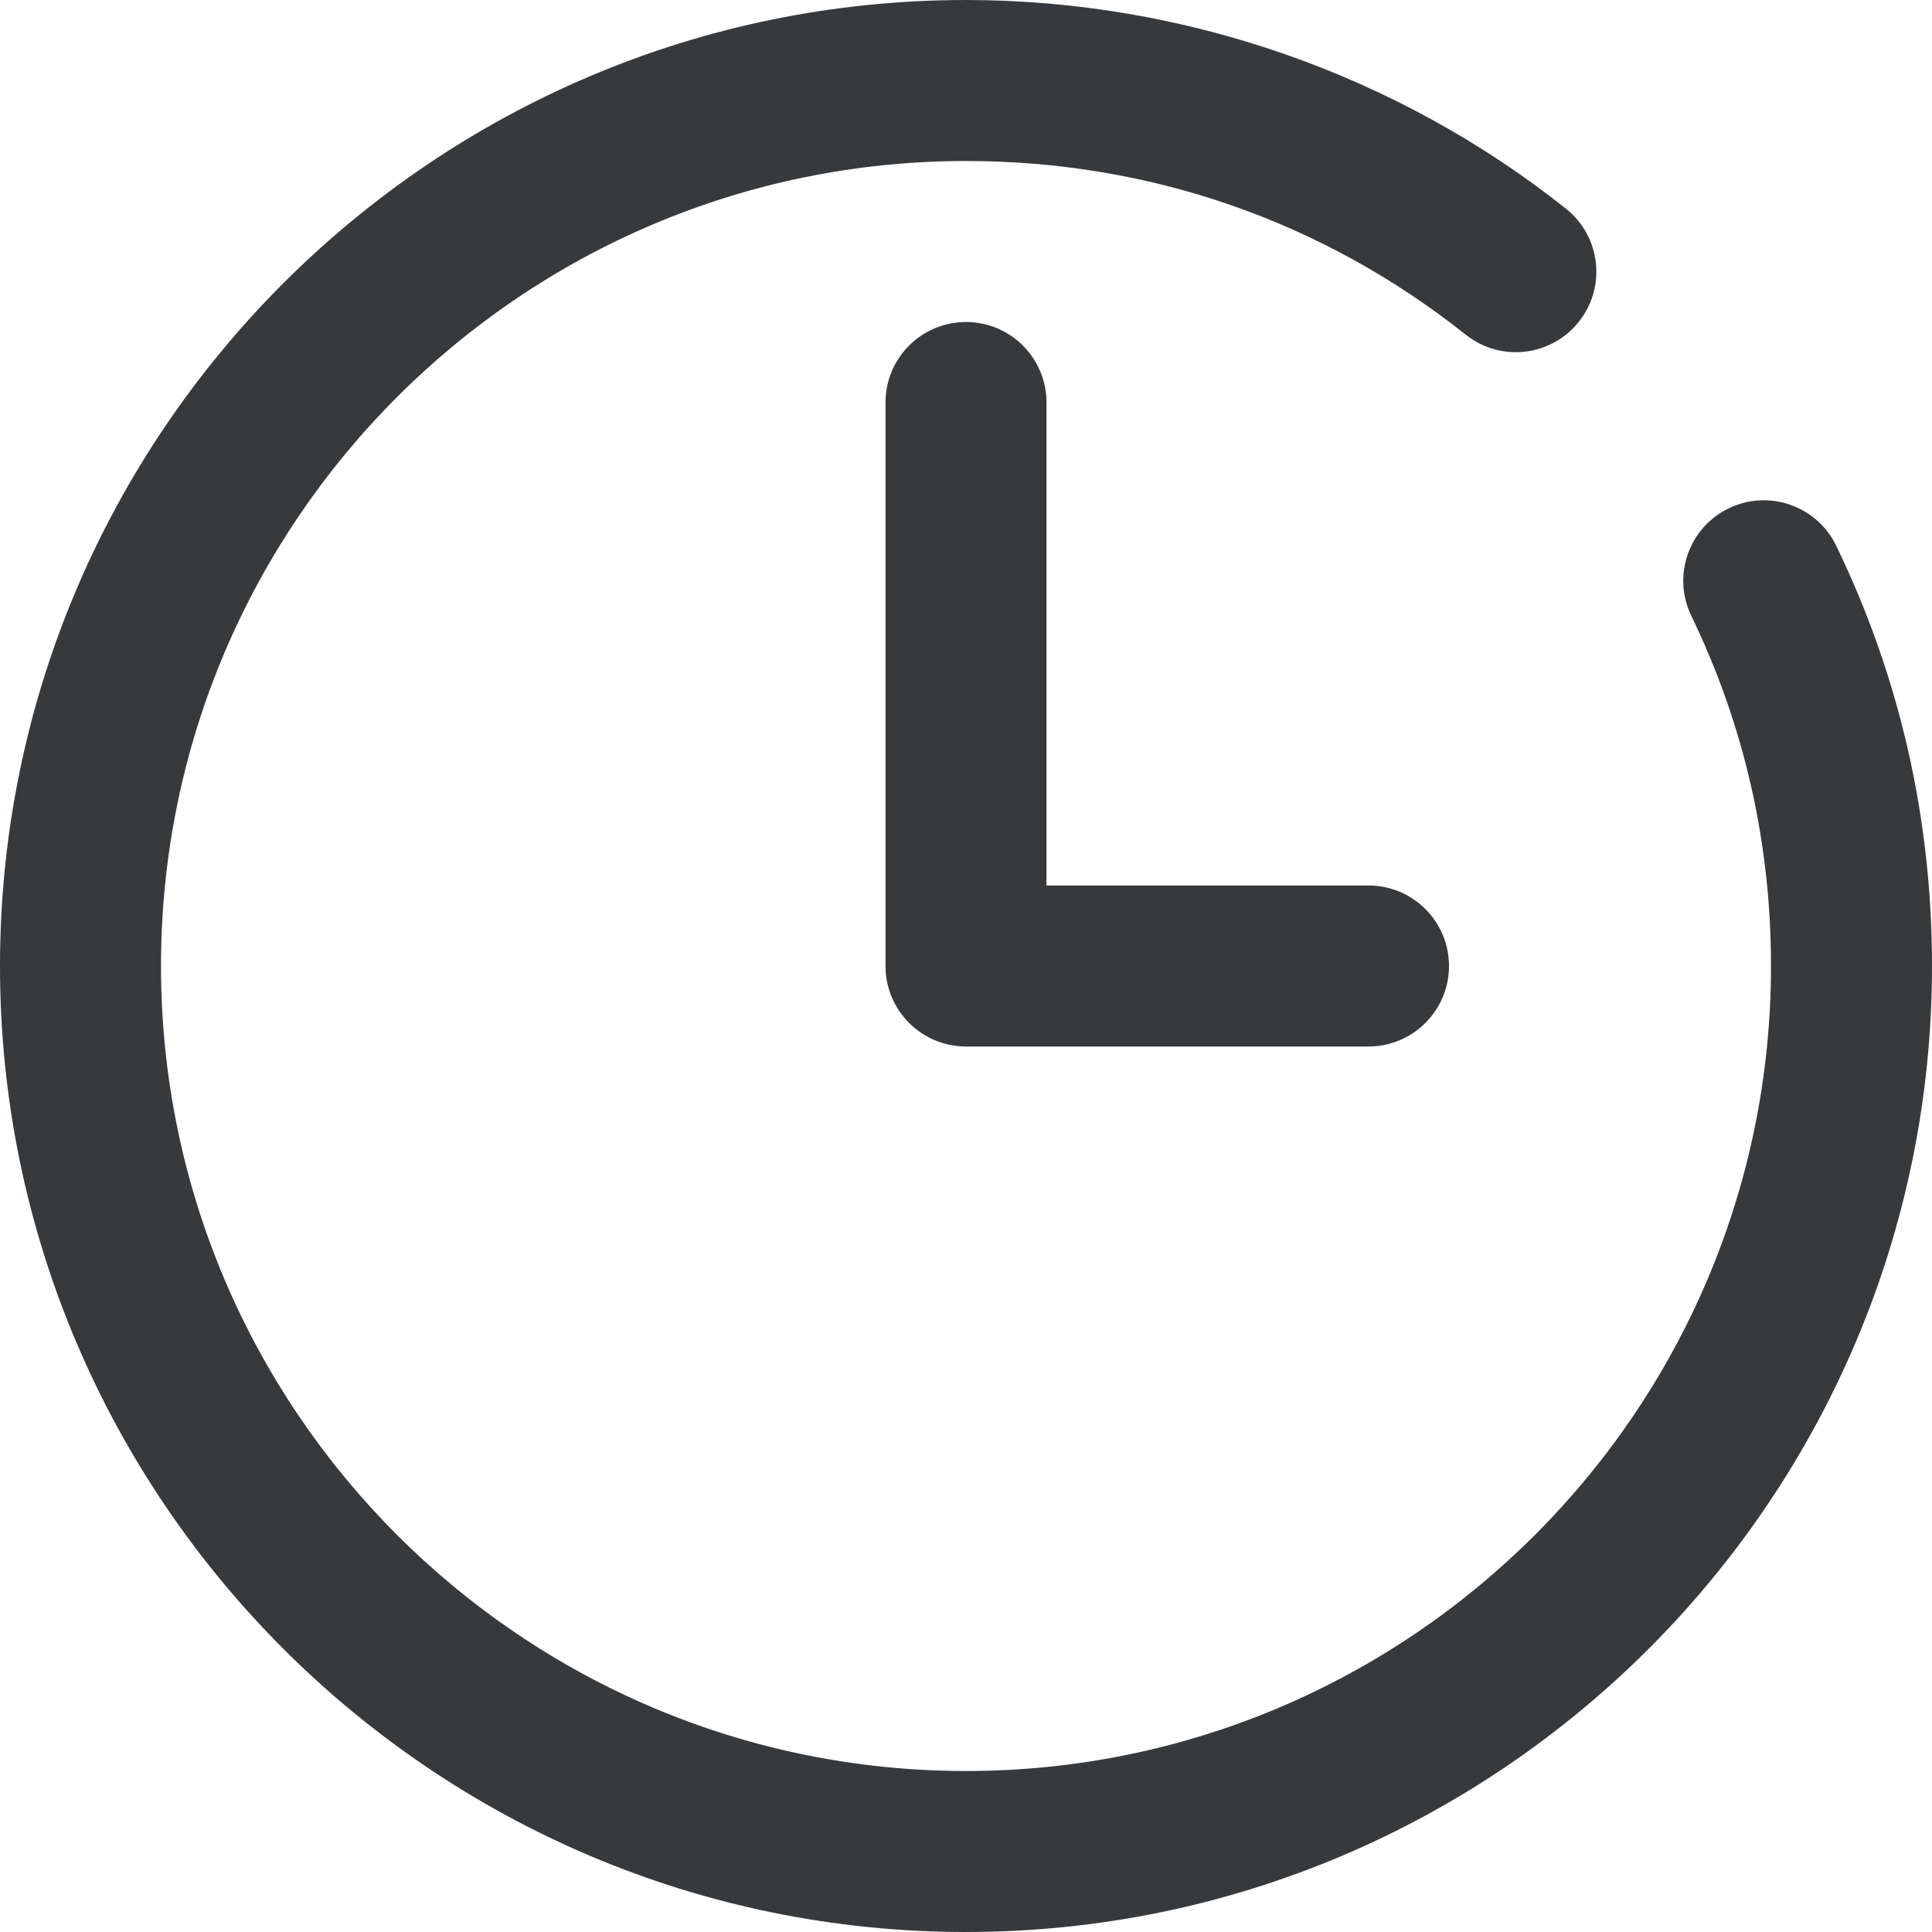
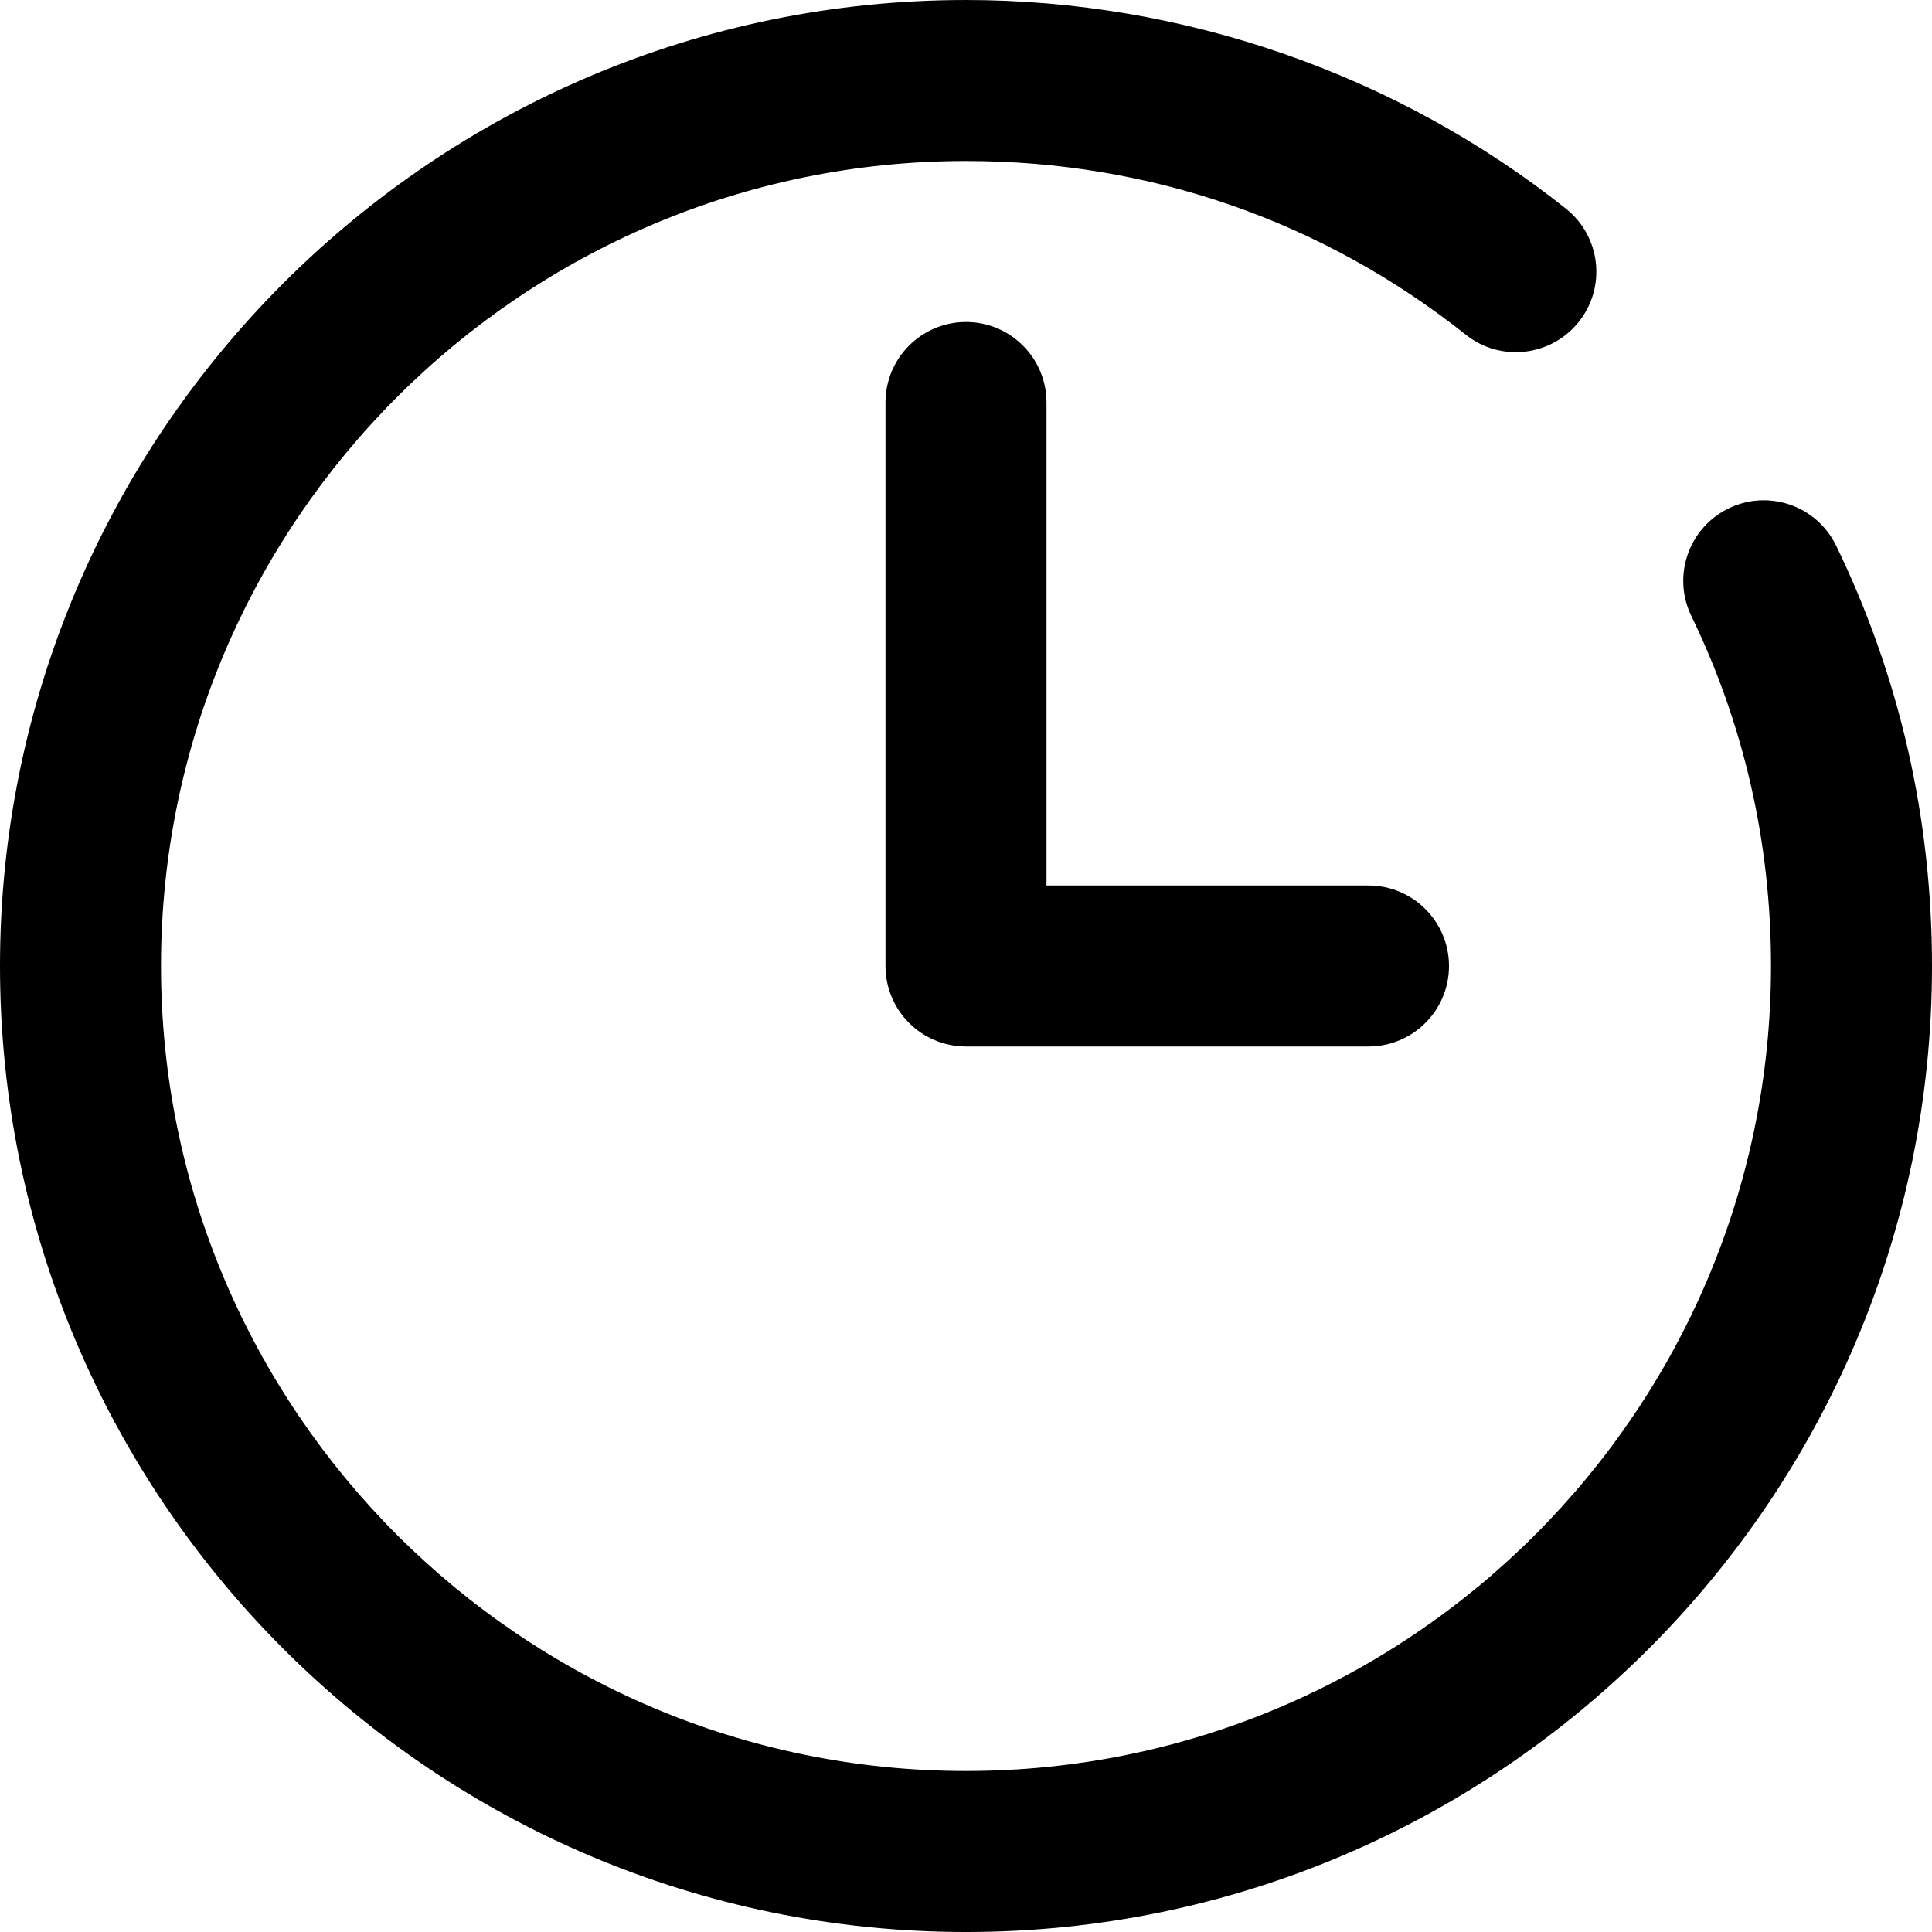
- <svg xmlns="http://www.w3.org/2000/svg" viewBox="0 0 384 384" fill="#373a3c" width="30px" height="30px">
+ <svg xmlns="http://www.w3.org/2000/svg" viewBox="0 0 384 384" width="30px" height="30px">
  <path d="m343.594 101.039c-7.953 3.848-11.281 13.418-7.434 21.367 10.512 21.715 15.84 45.121 15.84 69.594 0 88.223-71.777 160-160 160s-160-71.777-160-160 71.777-160 160-160c36.559 0 70.902 11.938 99.328 34.52 6.895 5.504 16.977 4.352 22.48-2.566 5.504-6.914 4.352-16.984-2.57-22.48-33.652-26.746-76-41.473-119.238-41.473-105.863 0-192 86.137-192 192s86.137 192 192 192 192-86.137 192-192c0-29.336-6.406-57.449-19.039-83.527-3.84-7.969-13.441-11.289-21.367-7.434zm0 0" />
  <path d="m192 64c-8.832 0-16 7.168-16 16v112c0 8.832 7.168 16 16 16h80c8.832 0 16-7.168 16-16s-7.168-16-16-16h-64v-96c0-8.832-7.168-16-16-16zm0 0" />
</svg>
